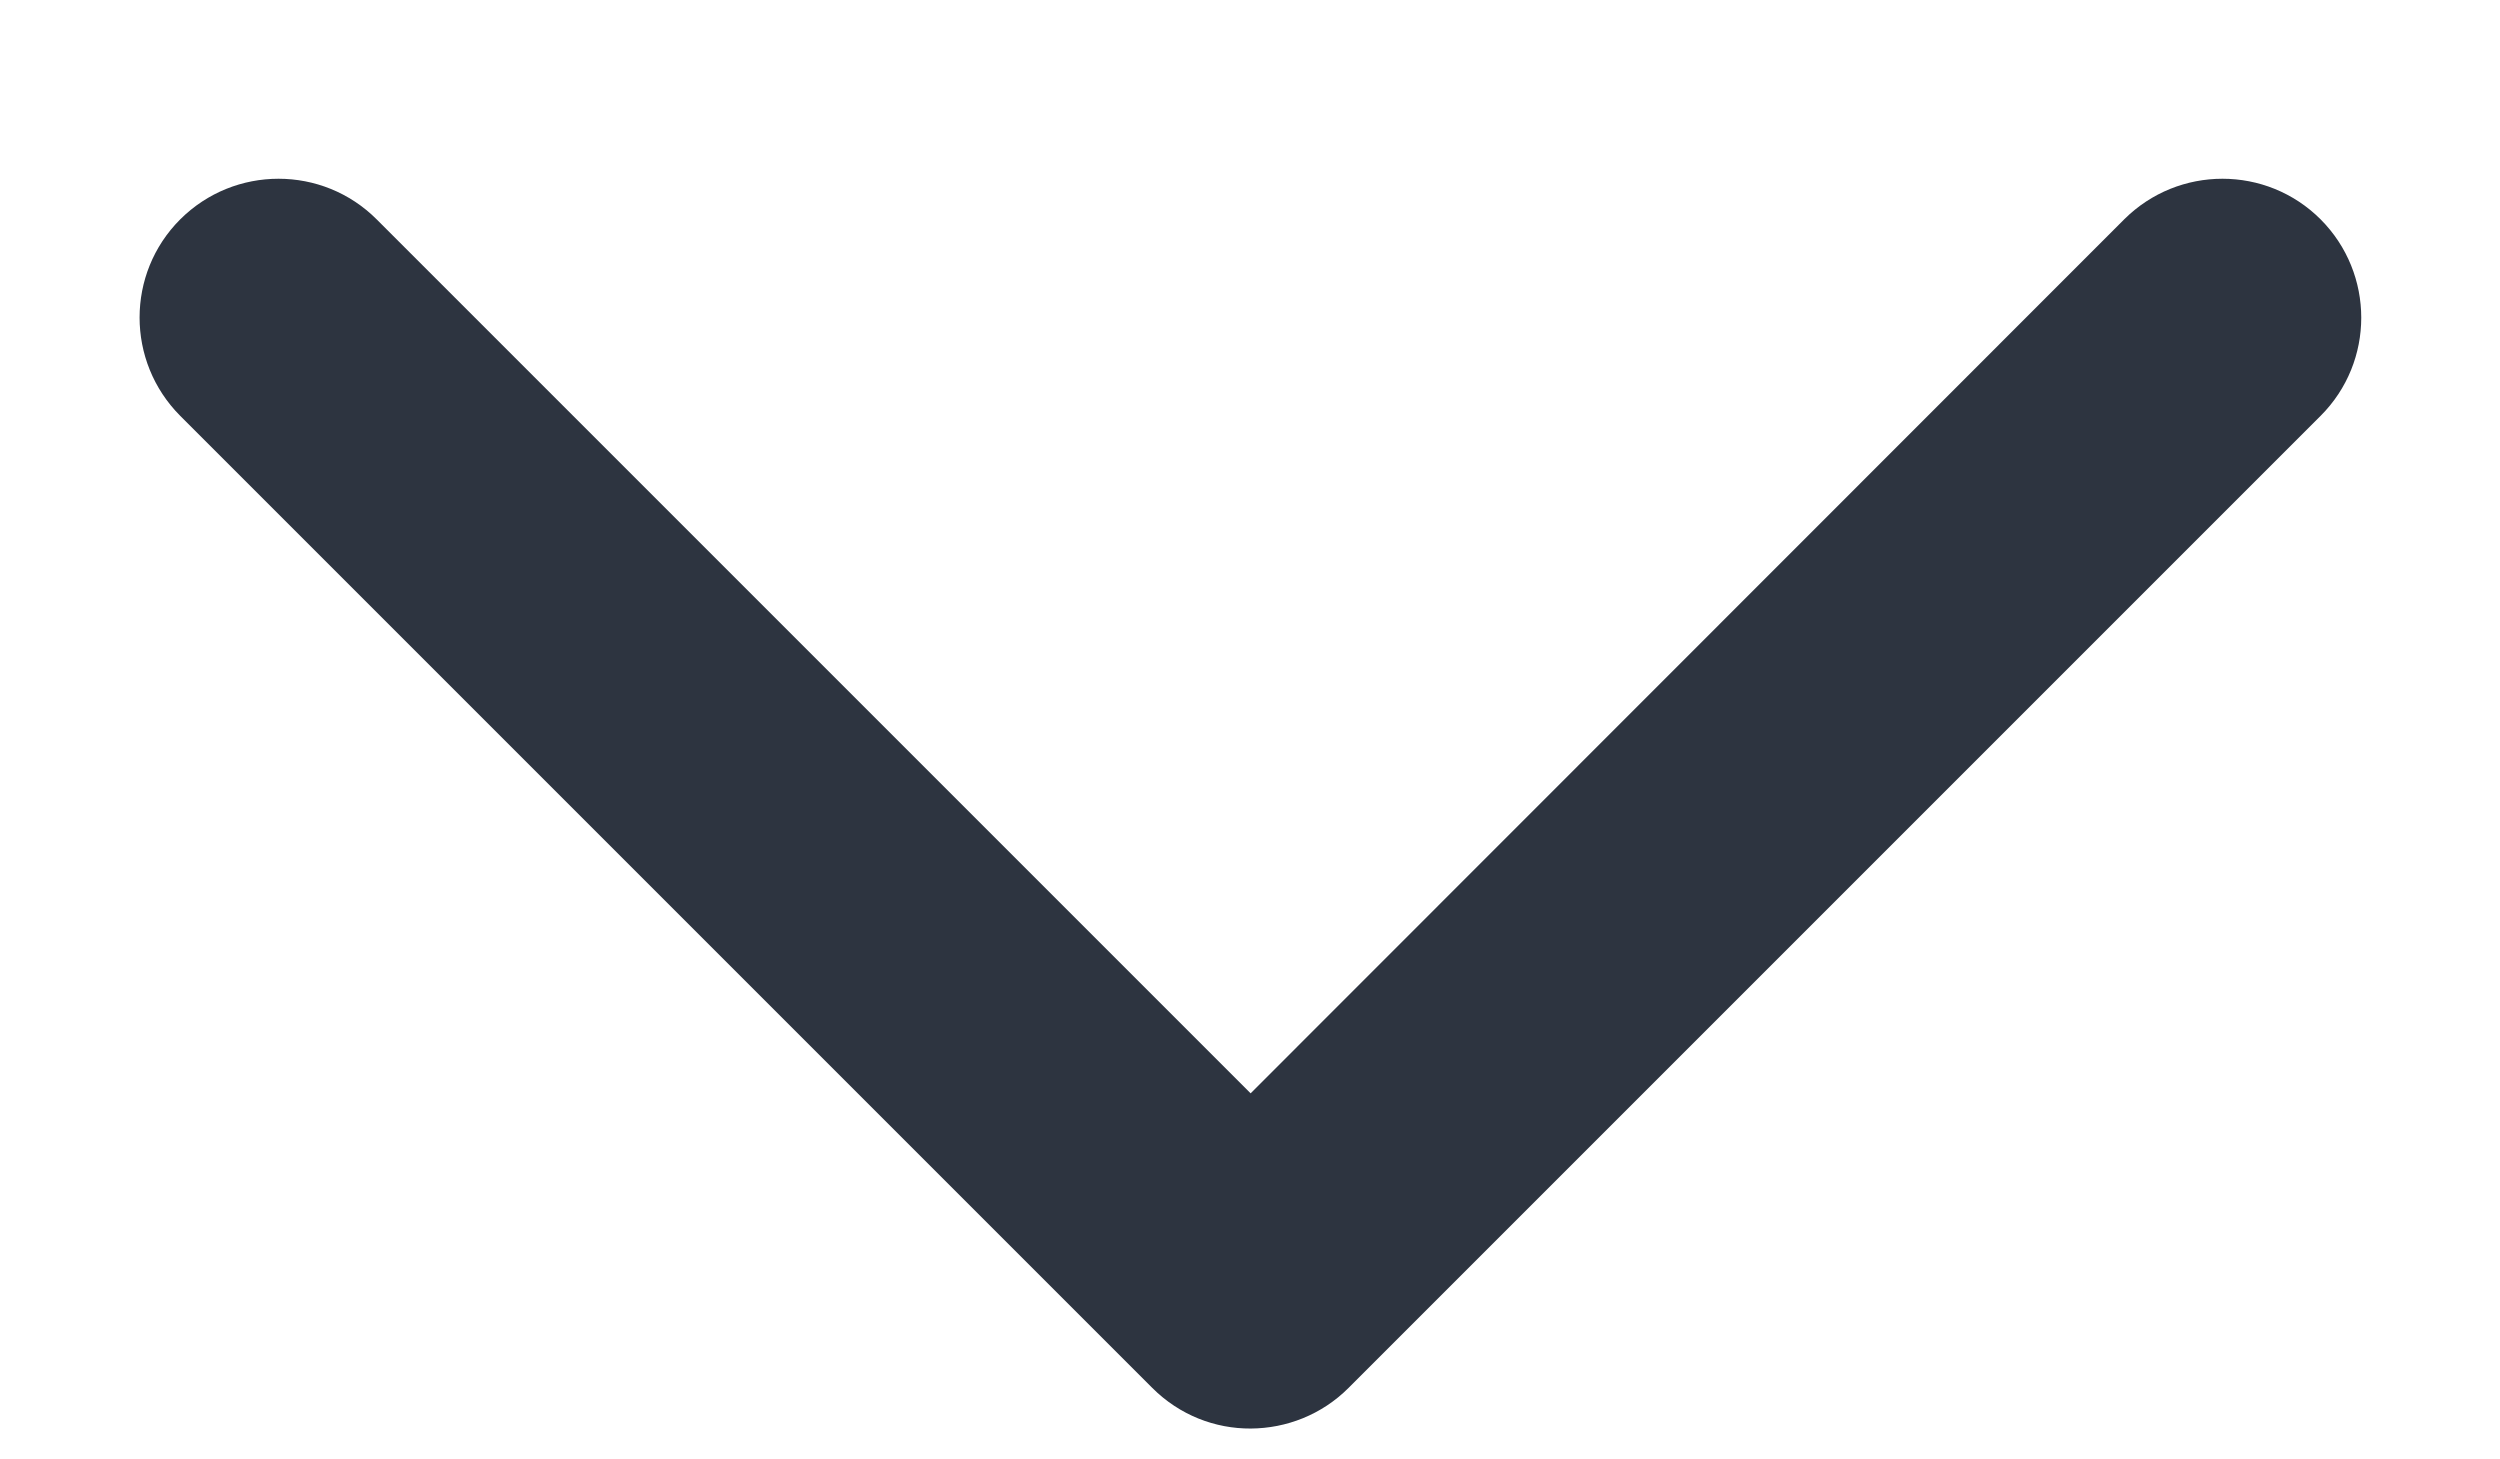
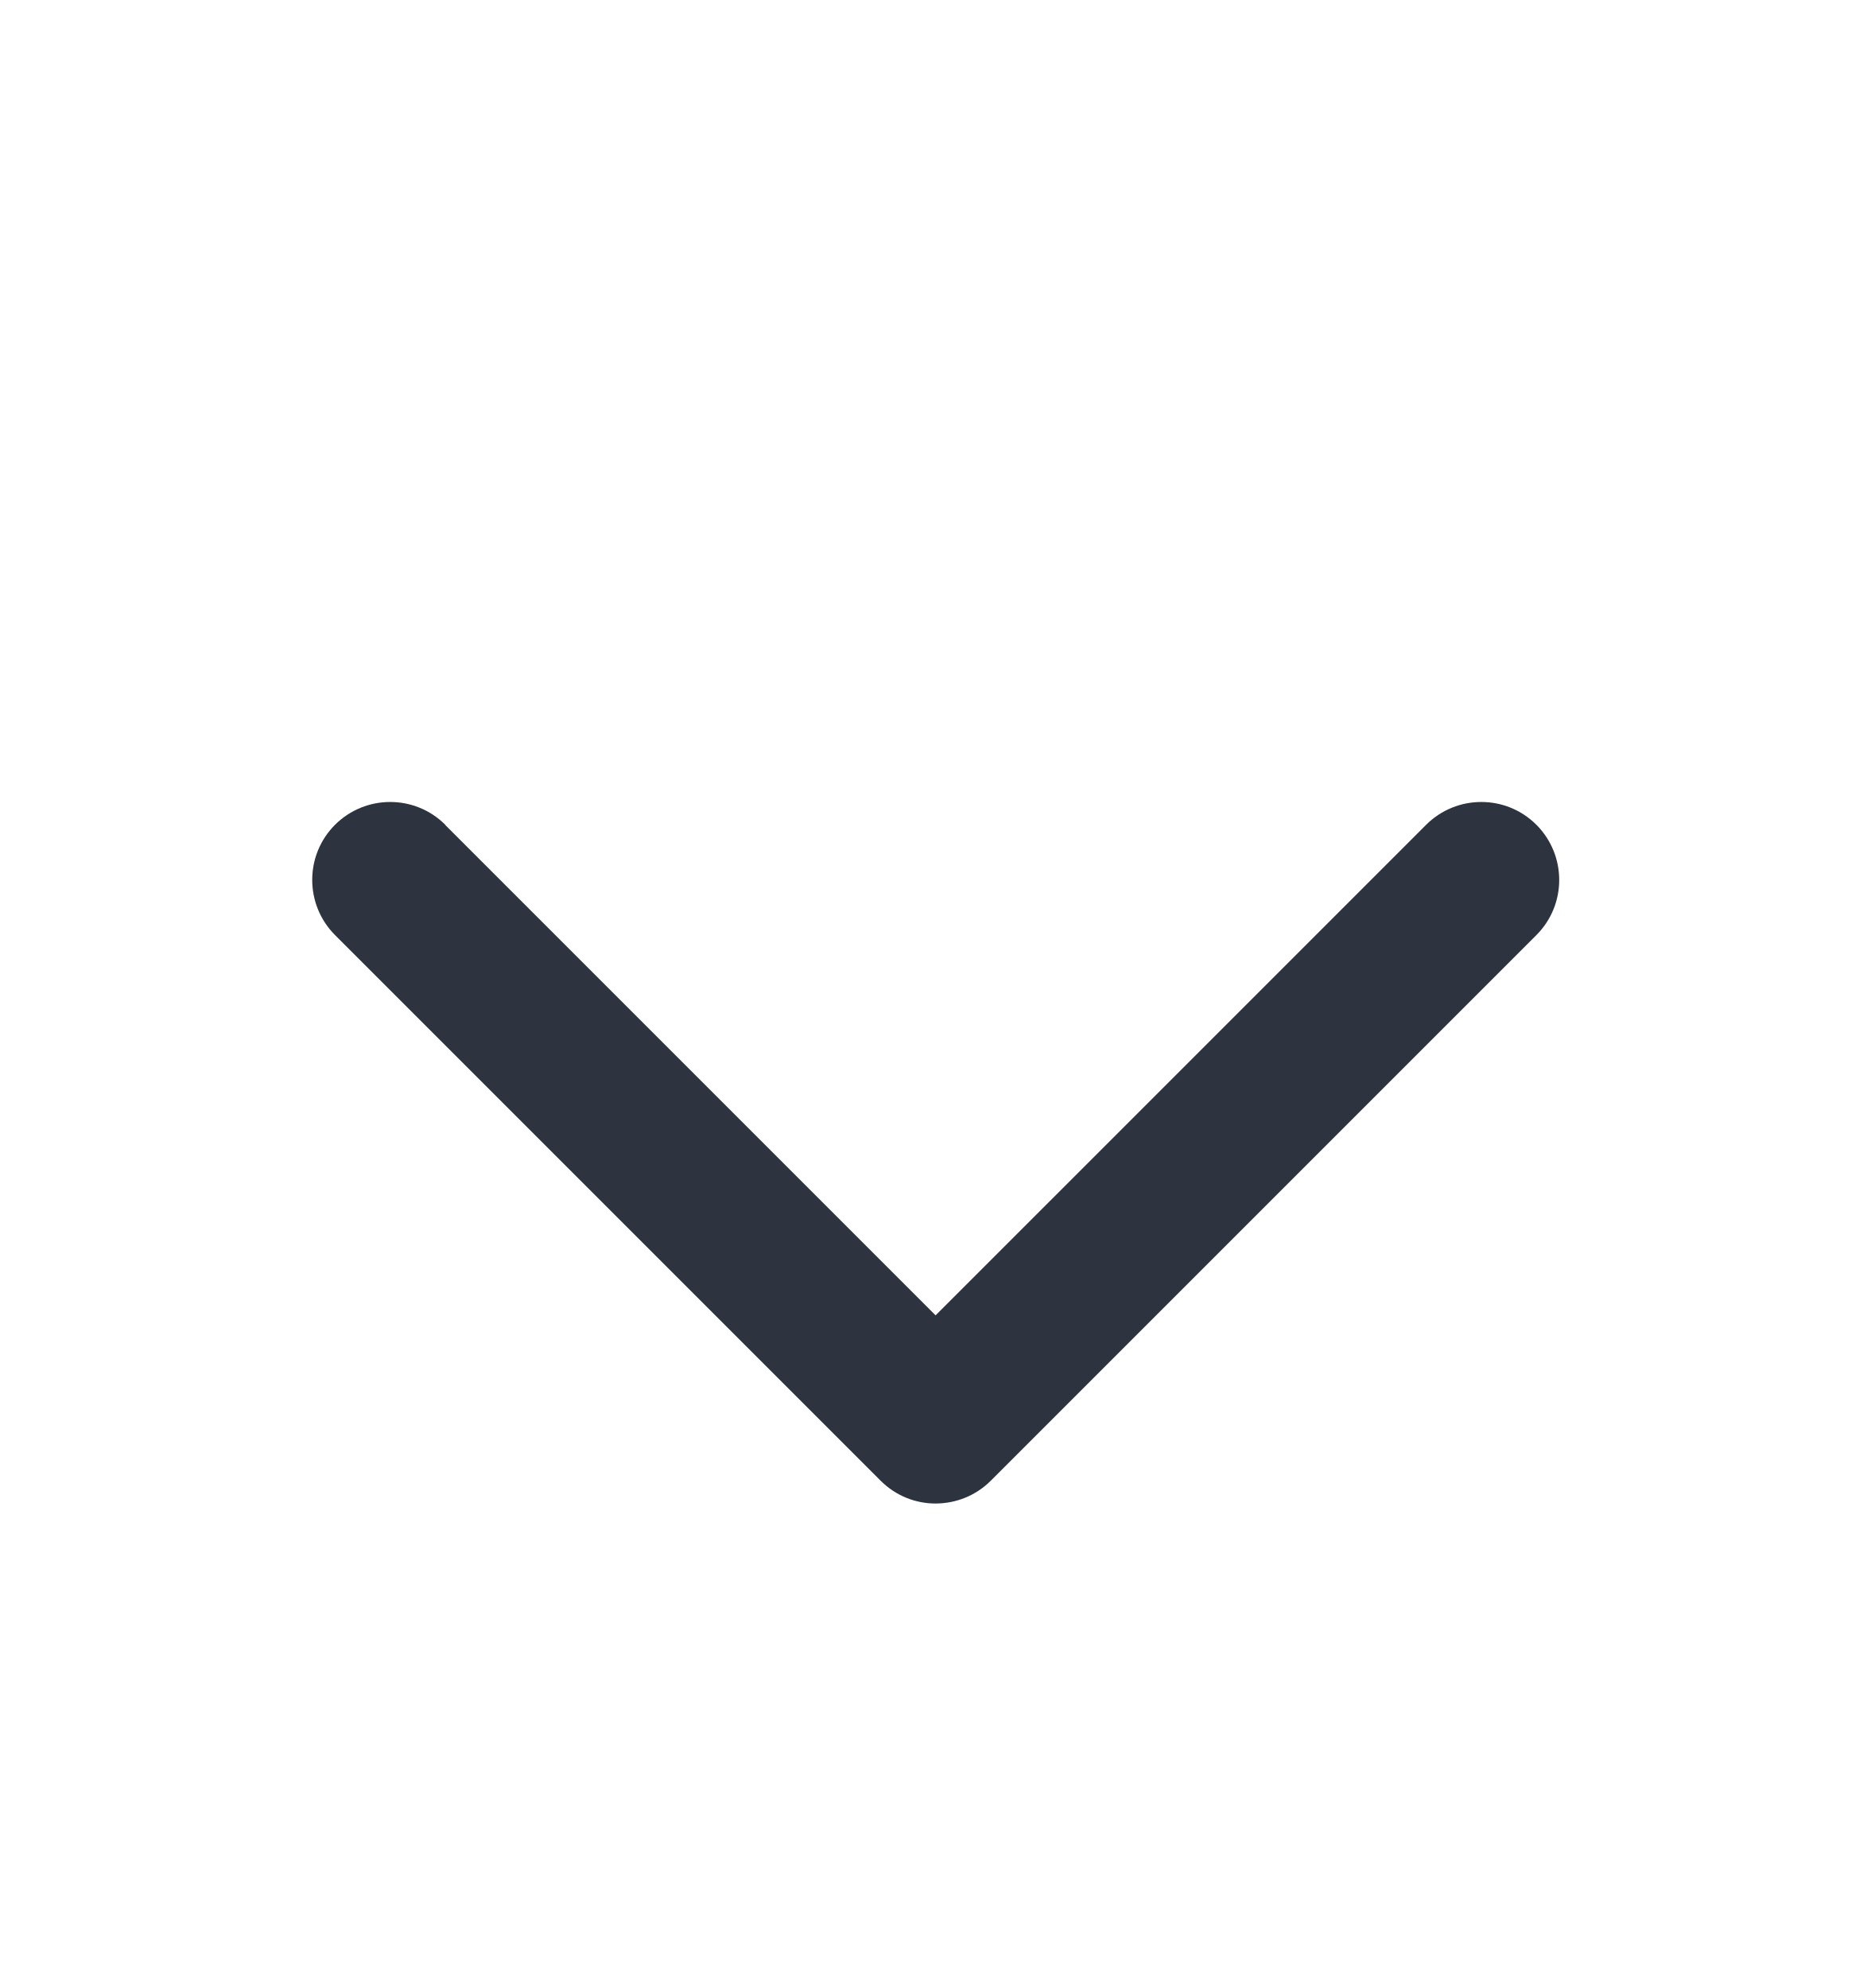
- <svg xmlns="http://www.w3.org/2000/svg" width="12" height="7" fill="none">
-   <path fill-rule="evenodd" clip-rule="evenodd" d="M1.808 1.053c-.26-.26-.682-.26-.943 0-.26.26-.26.682 0 .943l4.66 4.66a.741.741 0 0 0 .006.006c.131.131.302.196.473.195.17-.001.34-.066.469-.195a.613.613 0 0 0 .006-.006l4.66-4.66c.26-.26.26-.682 0-.943-.26-.26-.682-.26-.943 0L6.003 5.248 1.808 1.053Z" fill="#2D3440" />
+ <svg xmlns="http://www.w3.org/2000/svg" width="16" height="17" viewBox="0 0 16 17" fill="none">
+   <path fill-rule="evenodd" clip-rule="evenodd" d="M3.808 7.053c-.26-.26-.682-.26-.943 0-.26.26-.26.682 0 .943l4.66 4.66a.922.922 0 0 0 .006.006c.131.131.302.196.473.195.17-.001.34-.066.469-.195a.916.916 0 0 0 .006-.006l4.66-4.66c.26-.26.26-.682 0-.943-.26-.26-.682-.26-.943 0l-4.195 4.195-4.195-4.195Z" fill="#2D3440" />
</svg>
